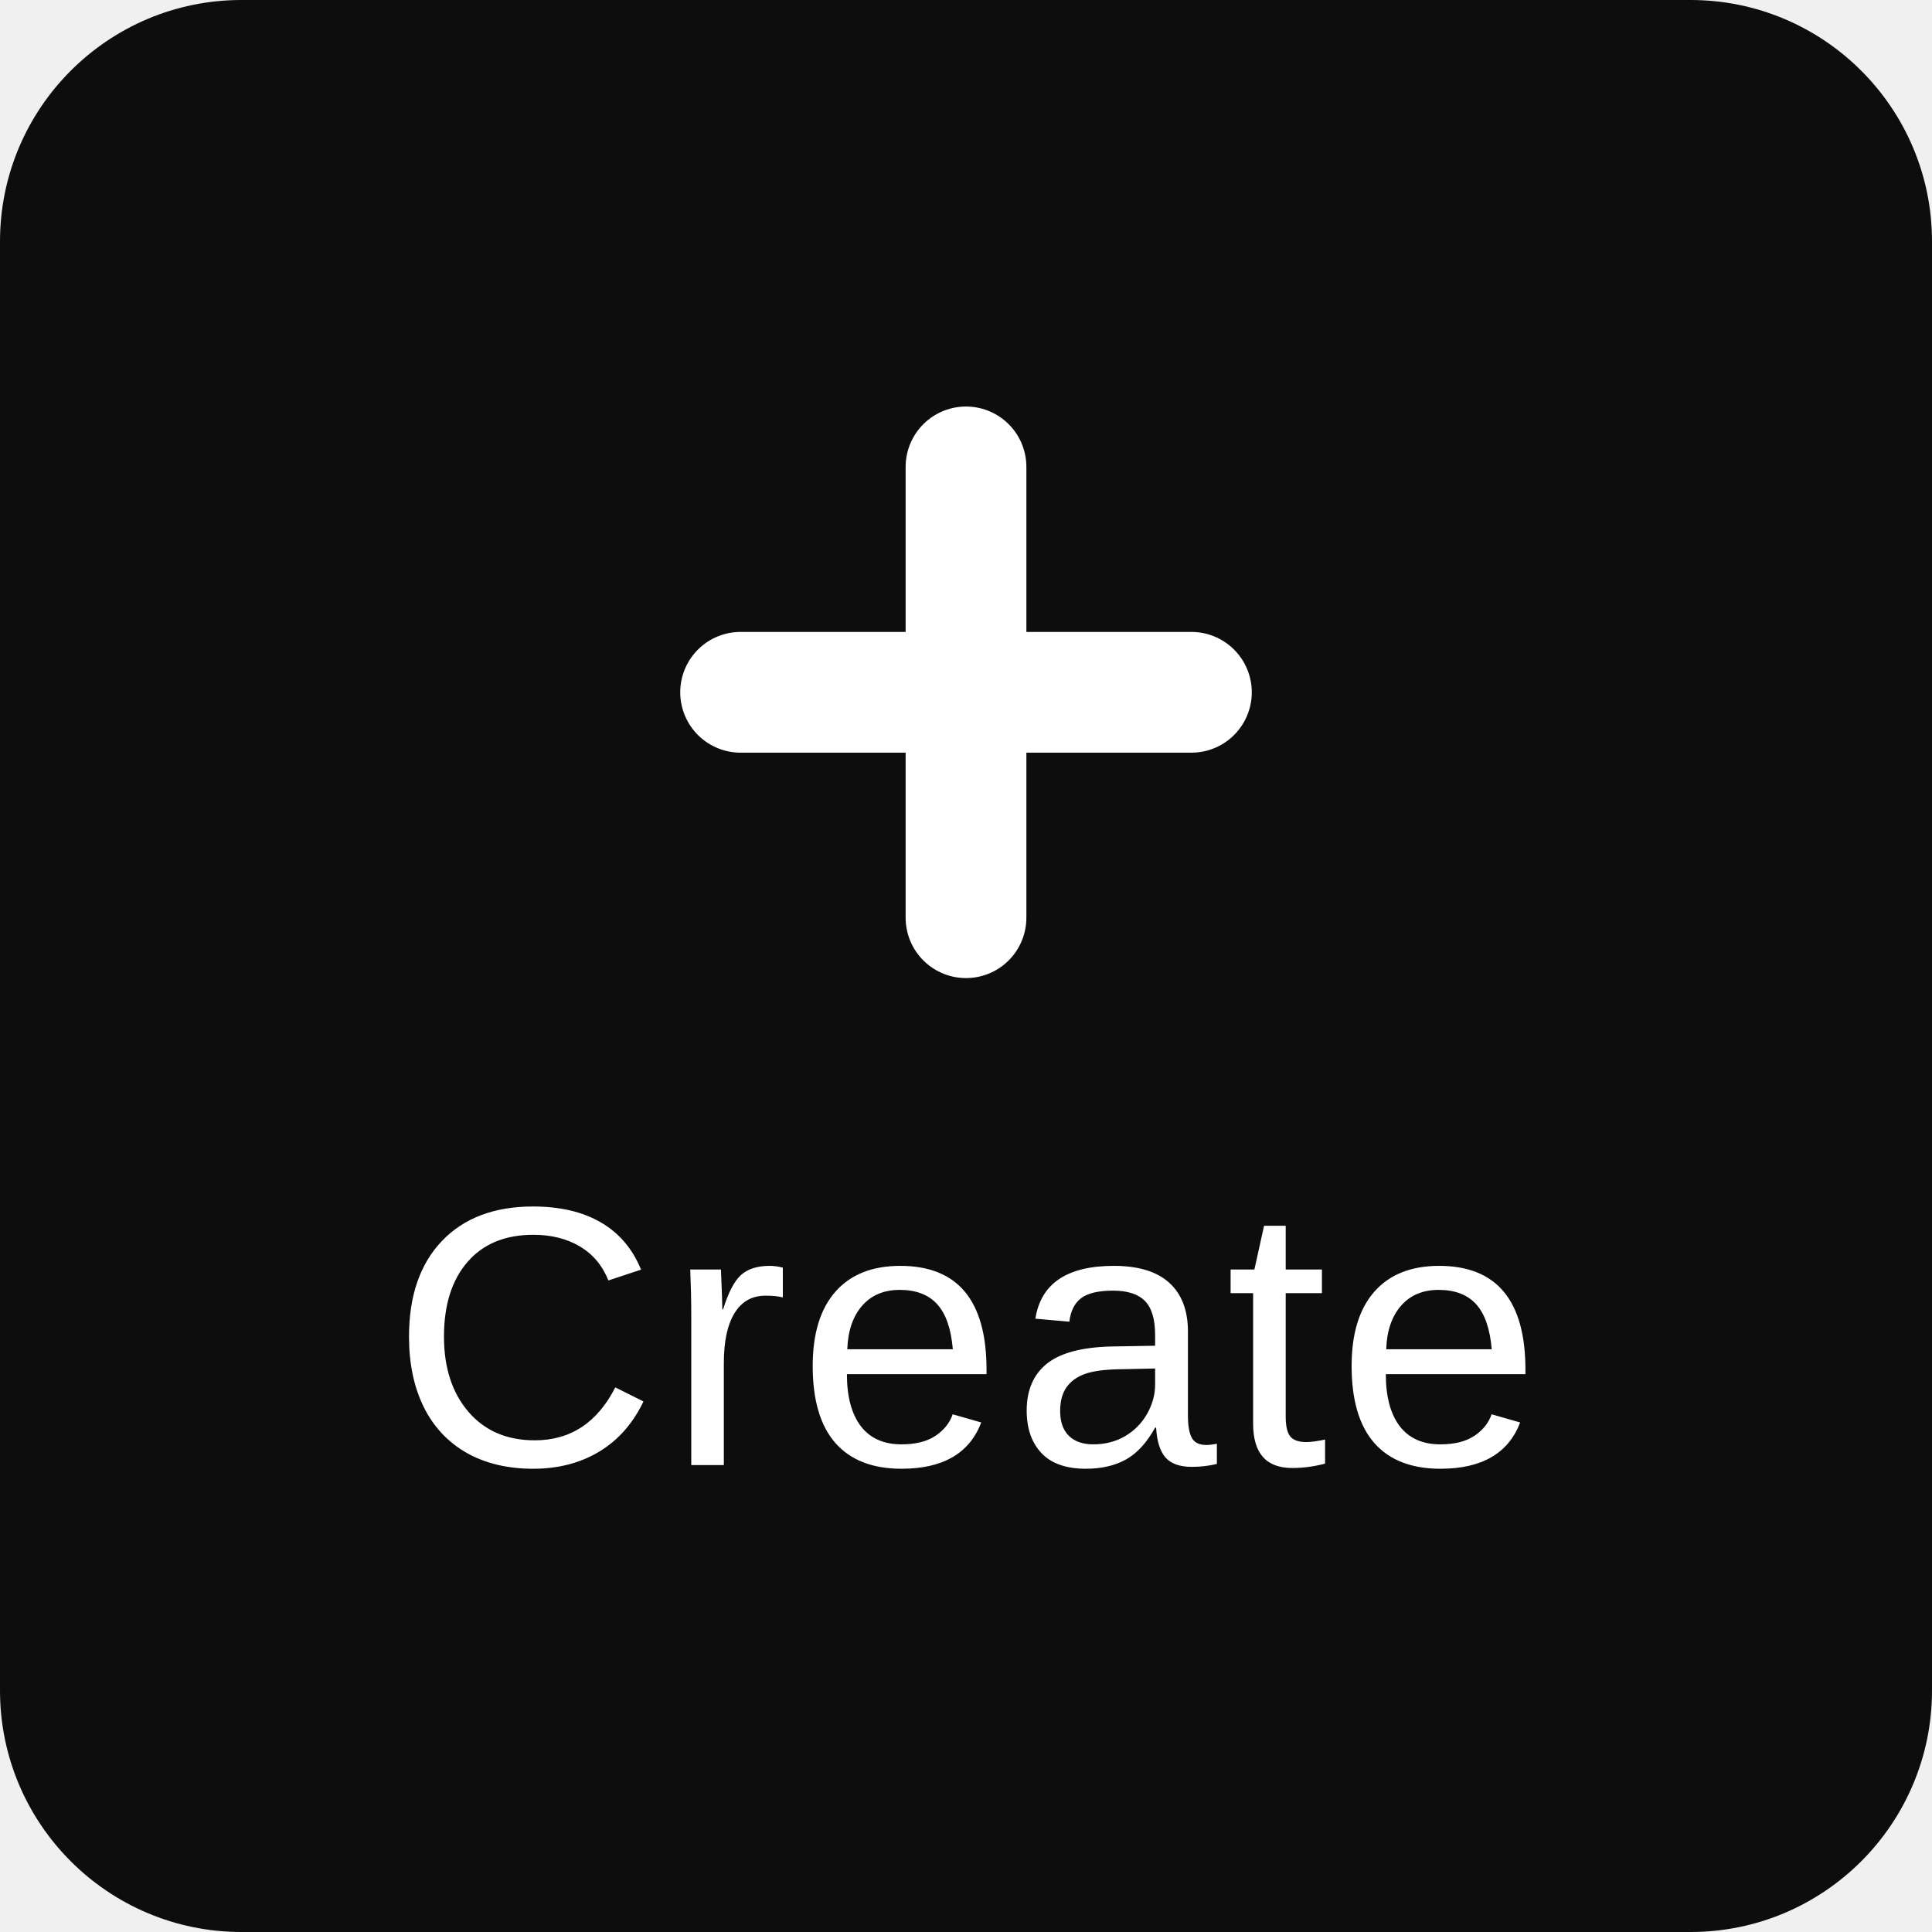
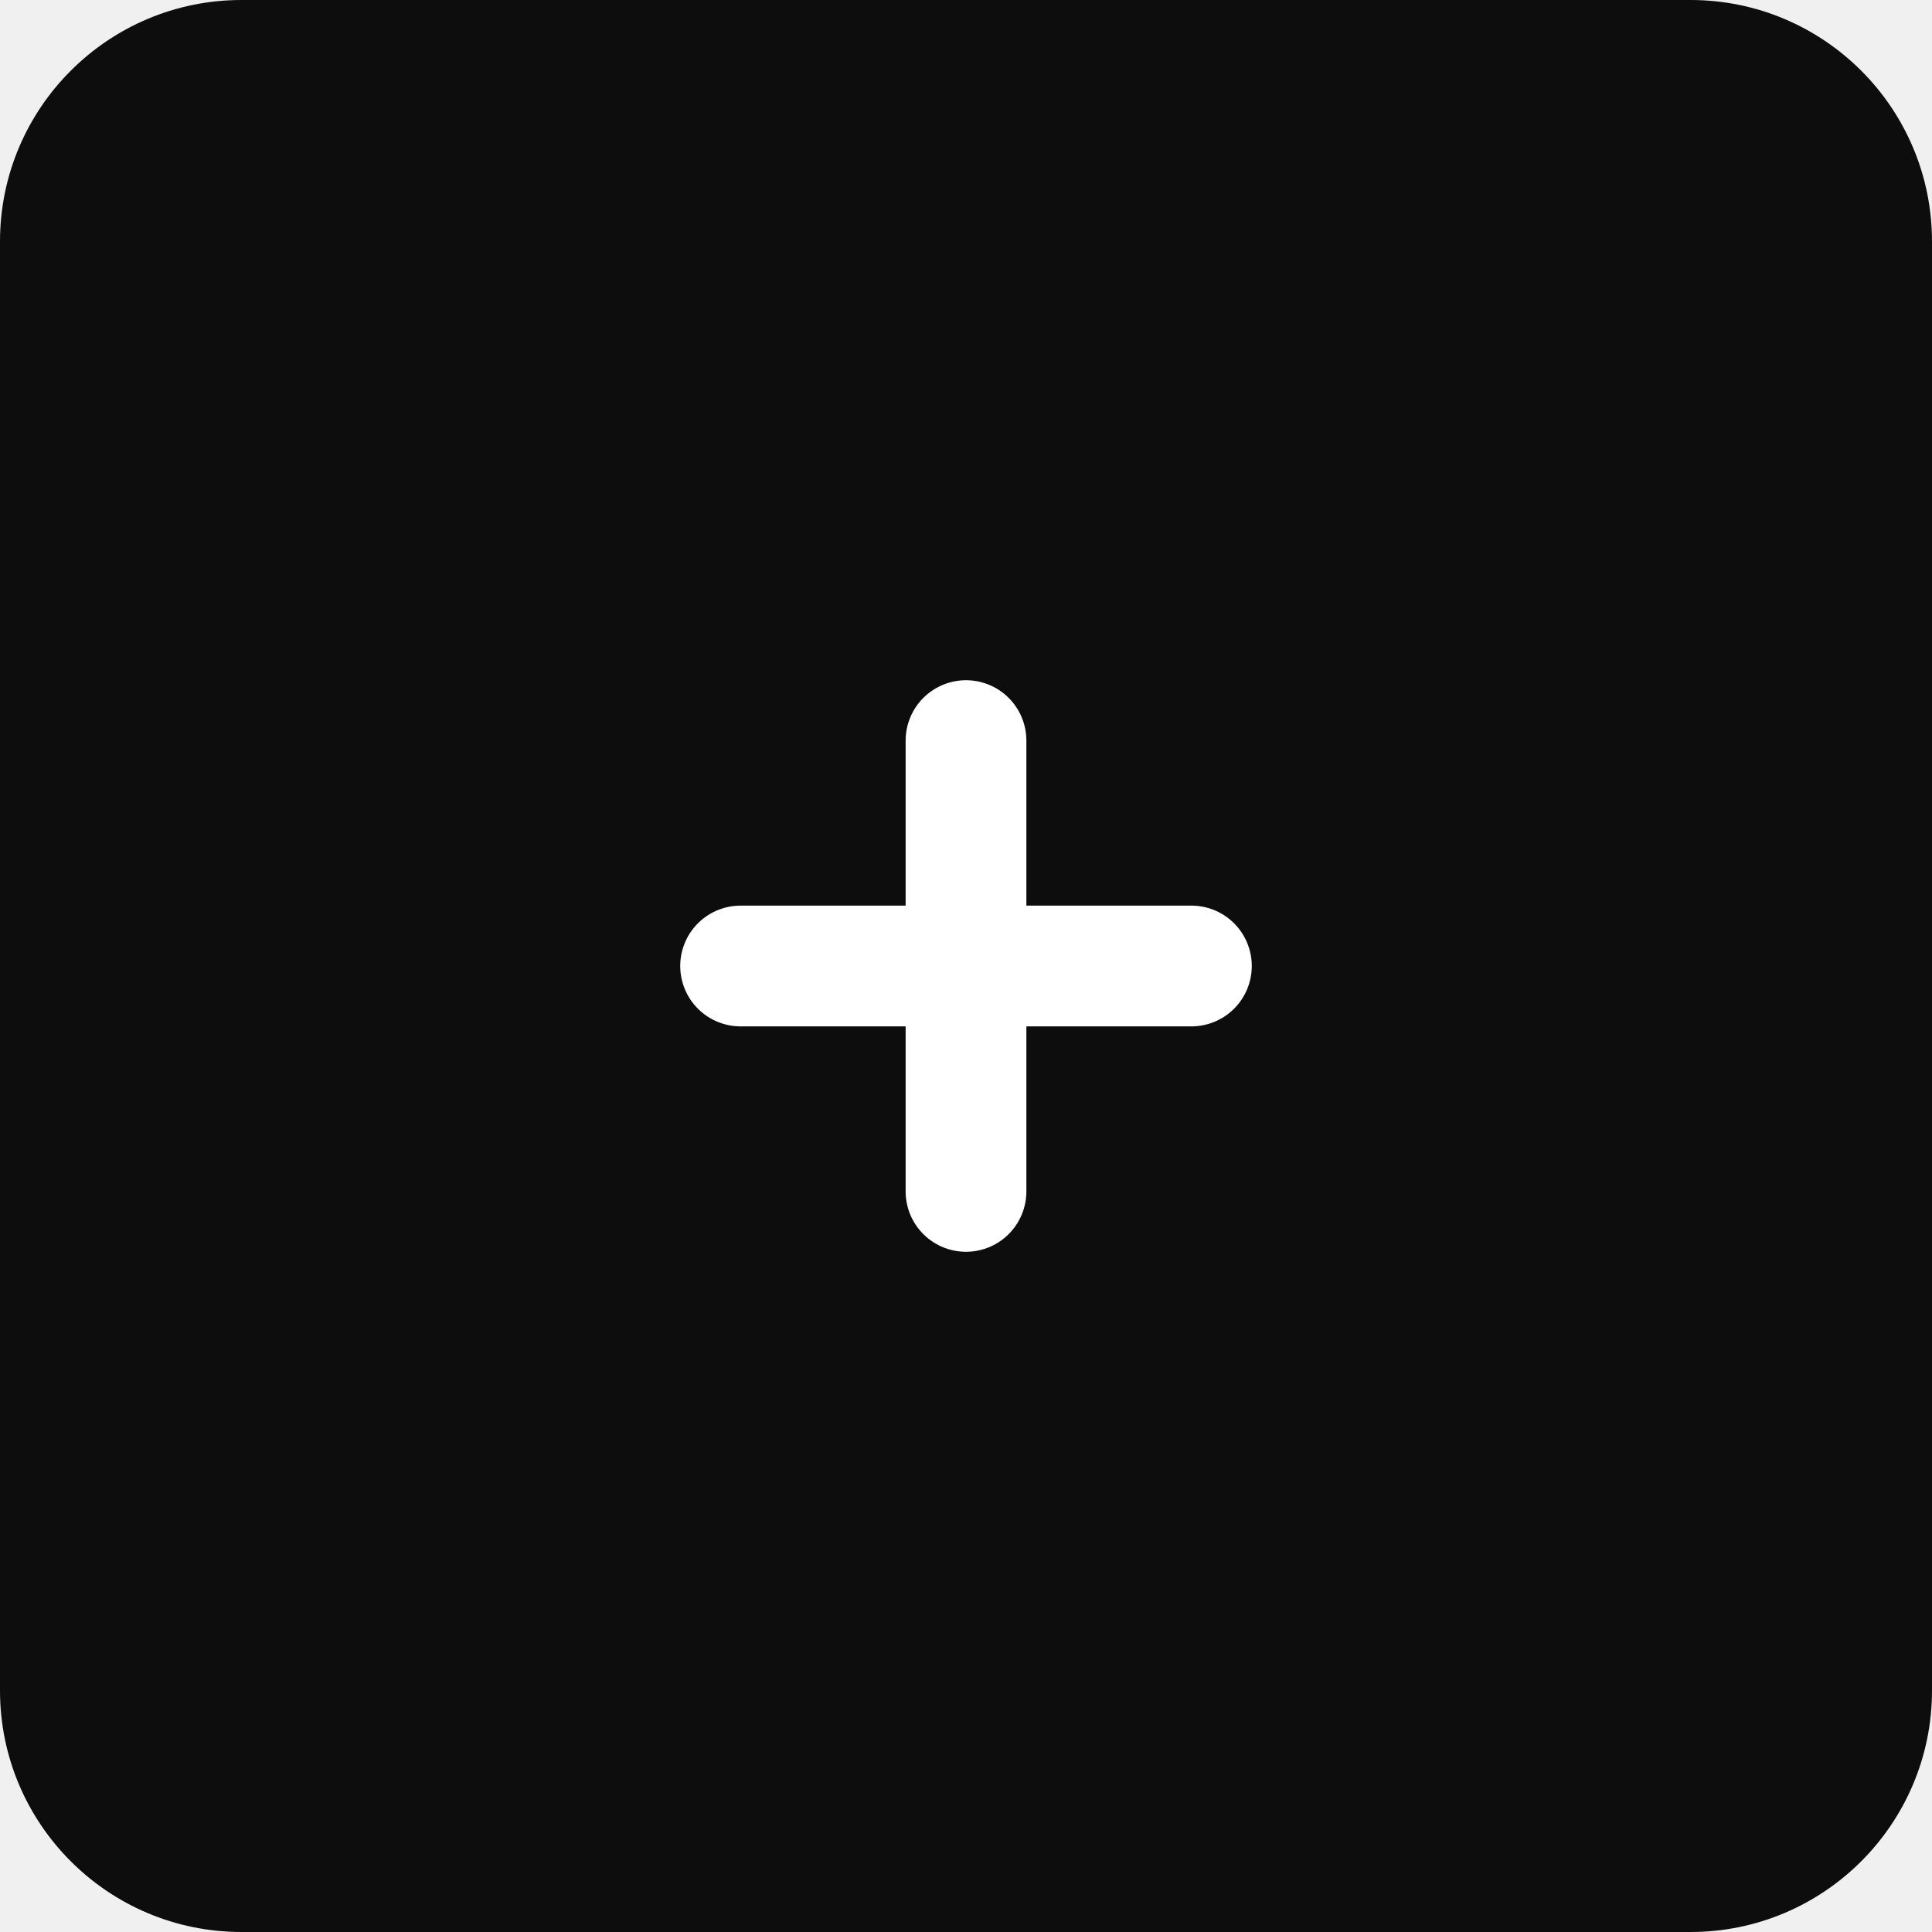
<svg xmlns="http://www.w3.org/2000/svg" viewBox="0 0 240 240" role="img" aria-label="Create">
  <rect width="240" height="240" rx="30" fill="#0d0d0d" />
-   <path d="M120 58v56M92 86h56" stroke="#ffffff" stroke-width="15" stroke-linecap="round" />
-   <text x="120" y="182" font-size="46" font-weight="500" text-anchor="middle" fill="#ffffff" font-family="-apple-system,BlinkMacSystemFont,'SF Pro Text','Helvetica Neue',Arial,sans-serif" letter-spacing="1">Create</text>
+   <path d="M120 92v56M92 120h56" stroke="#ffffff" stroke-width="15" stroke-linecap="round" />
</svg>
